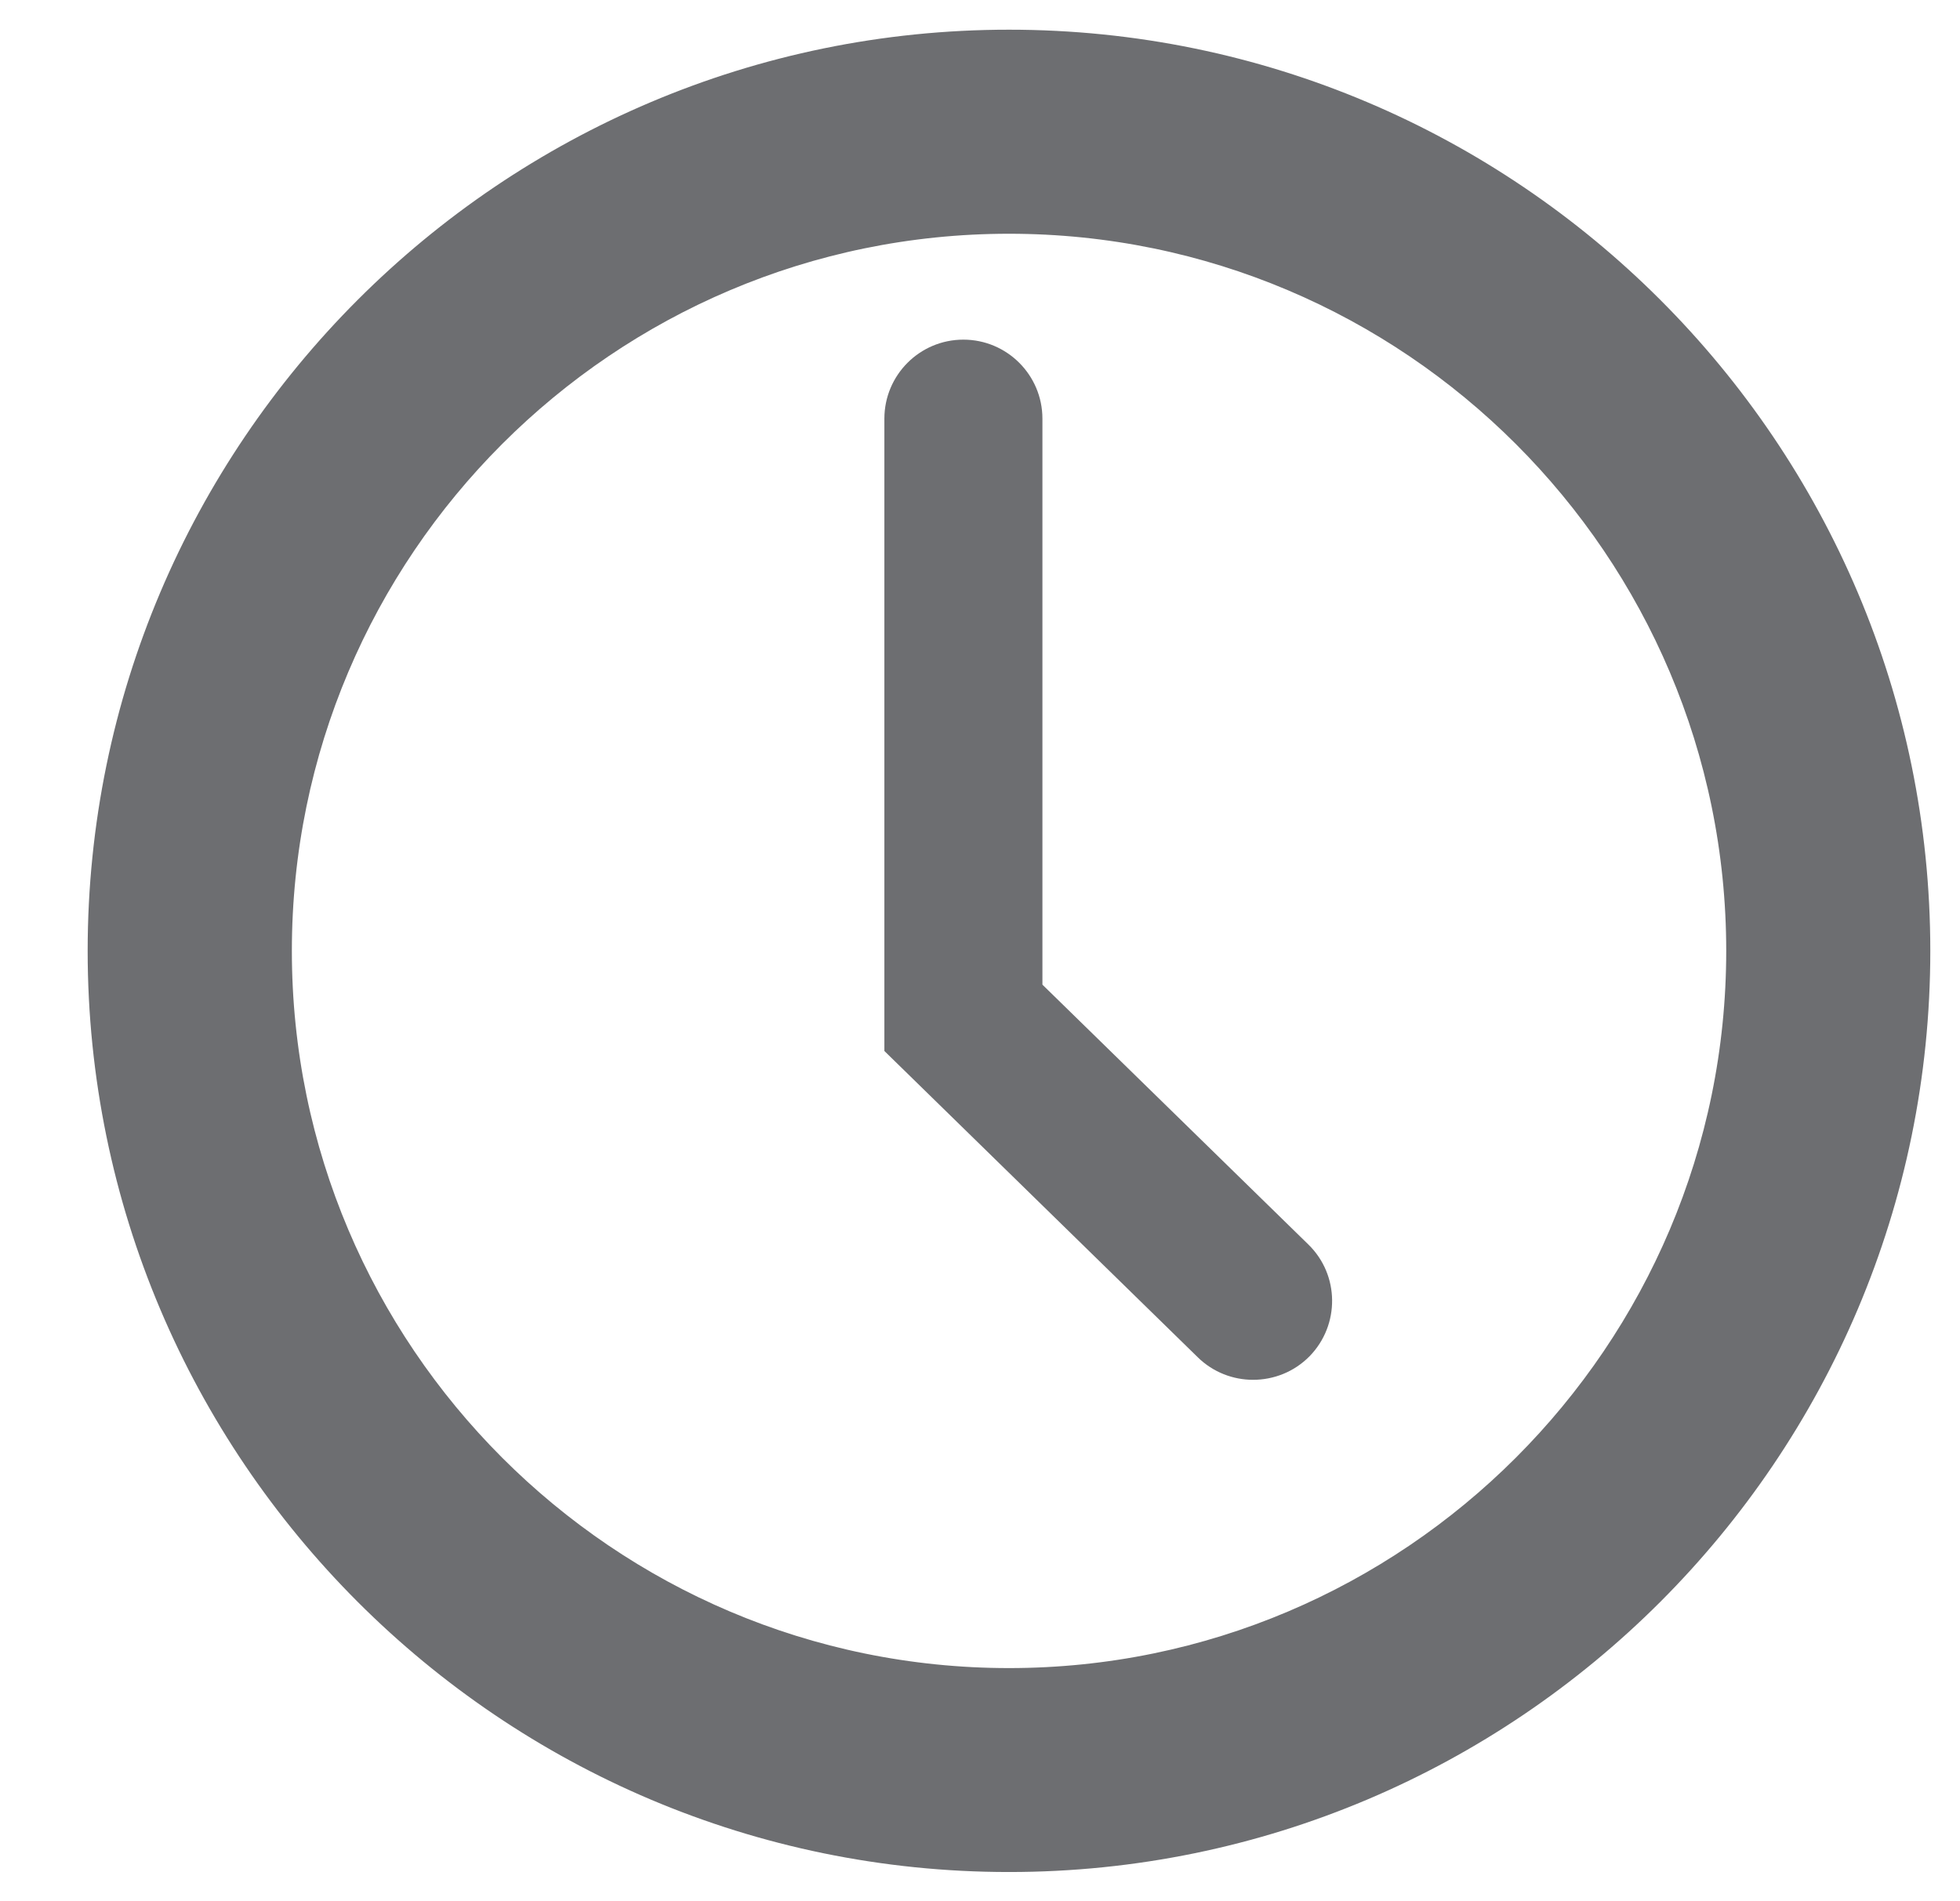
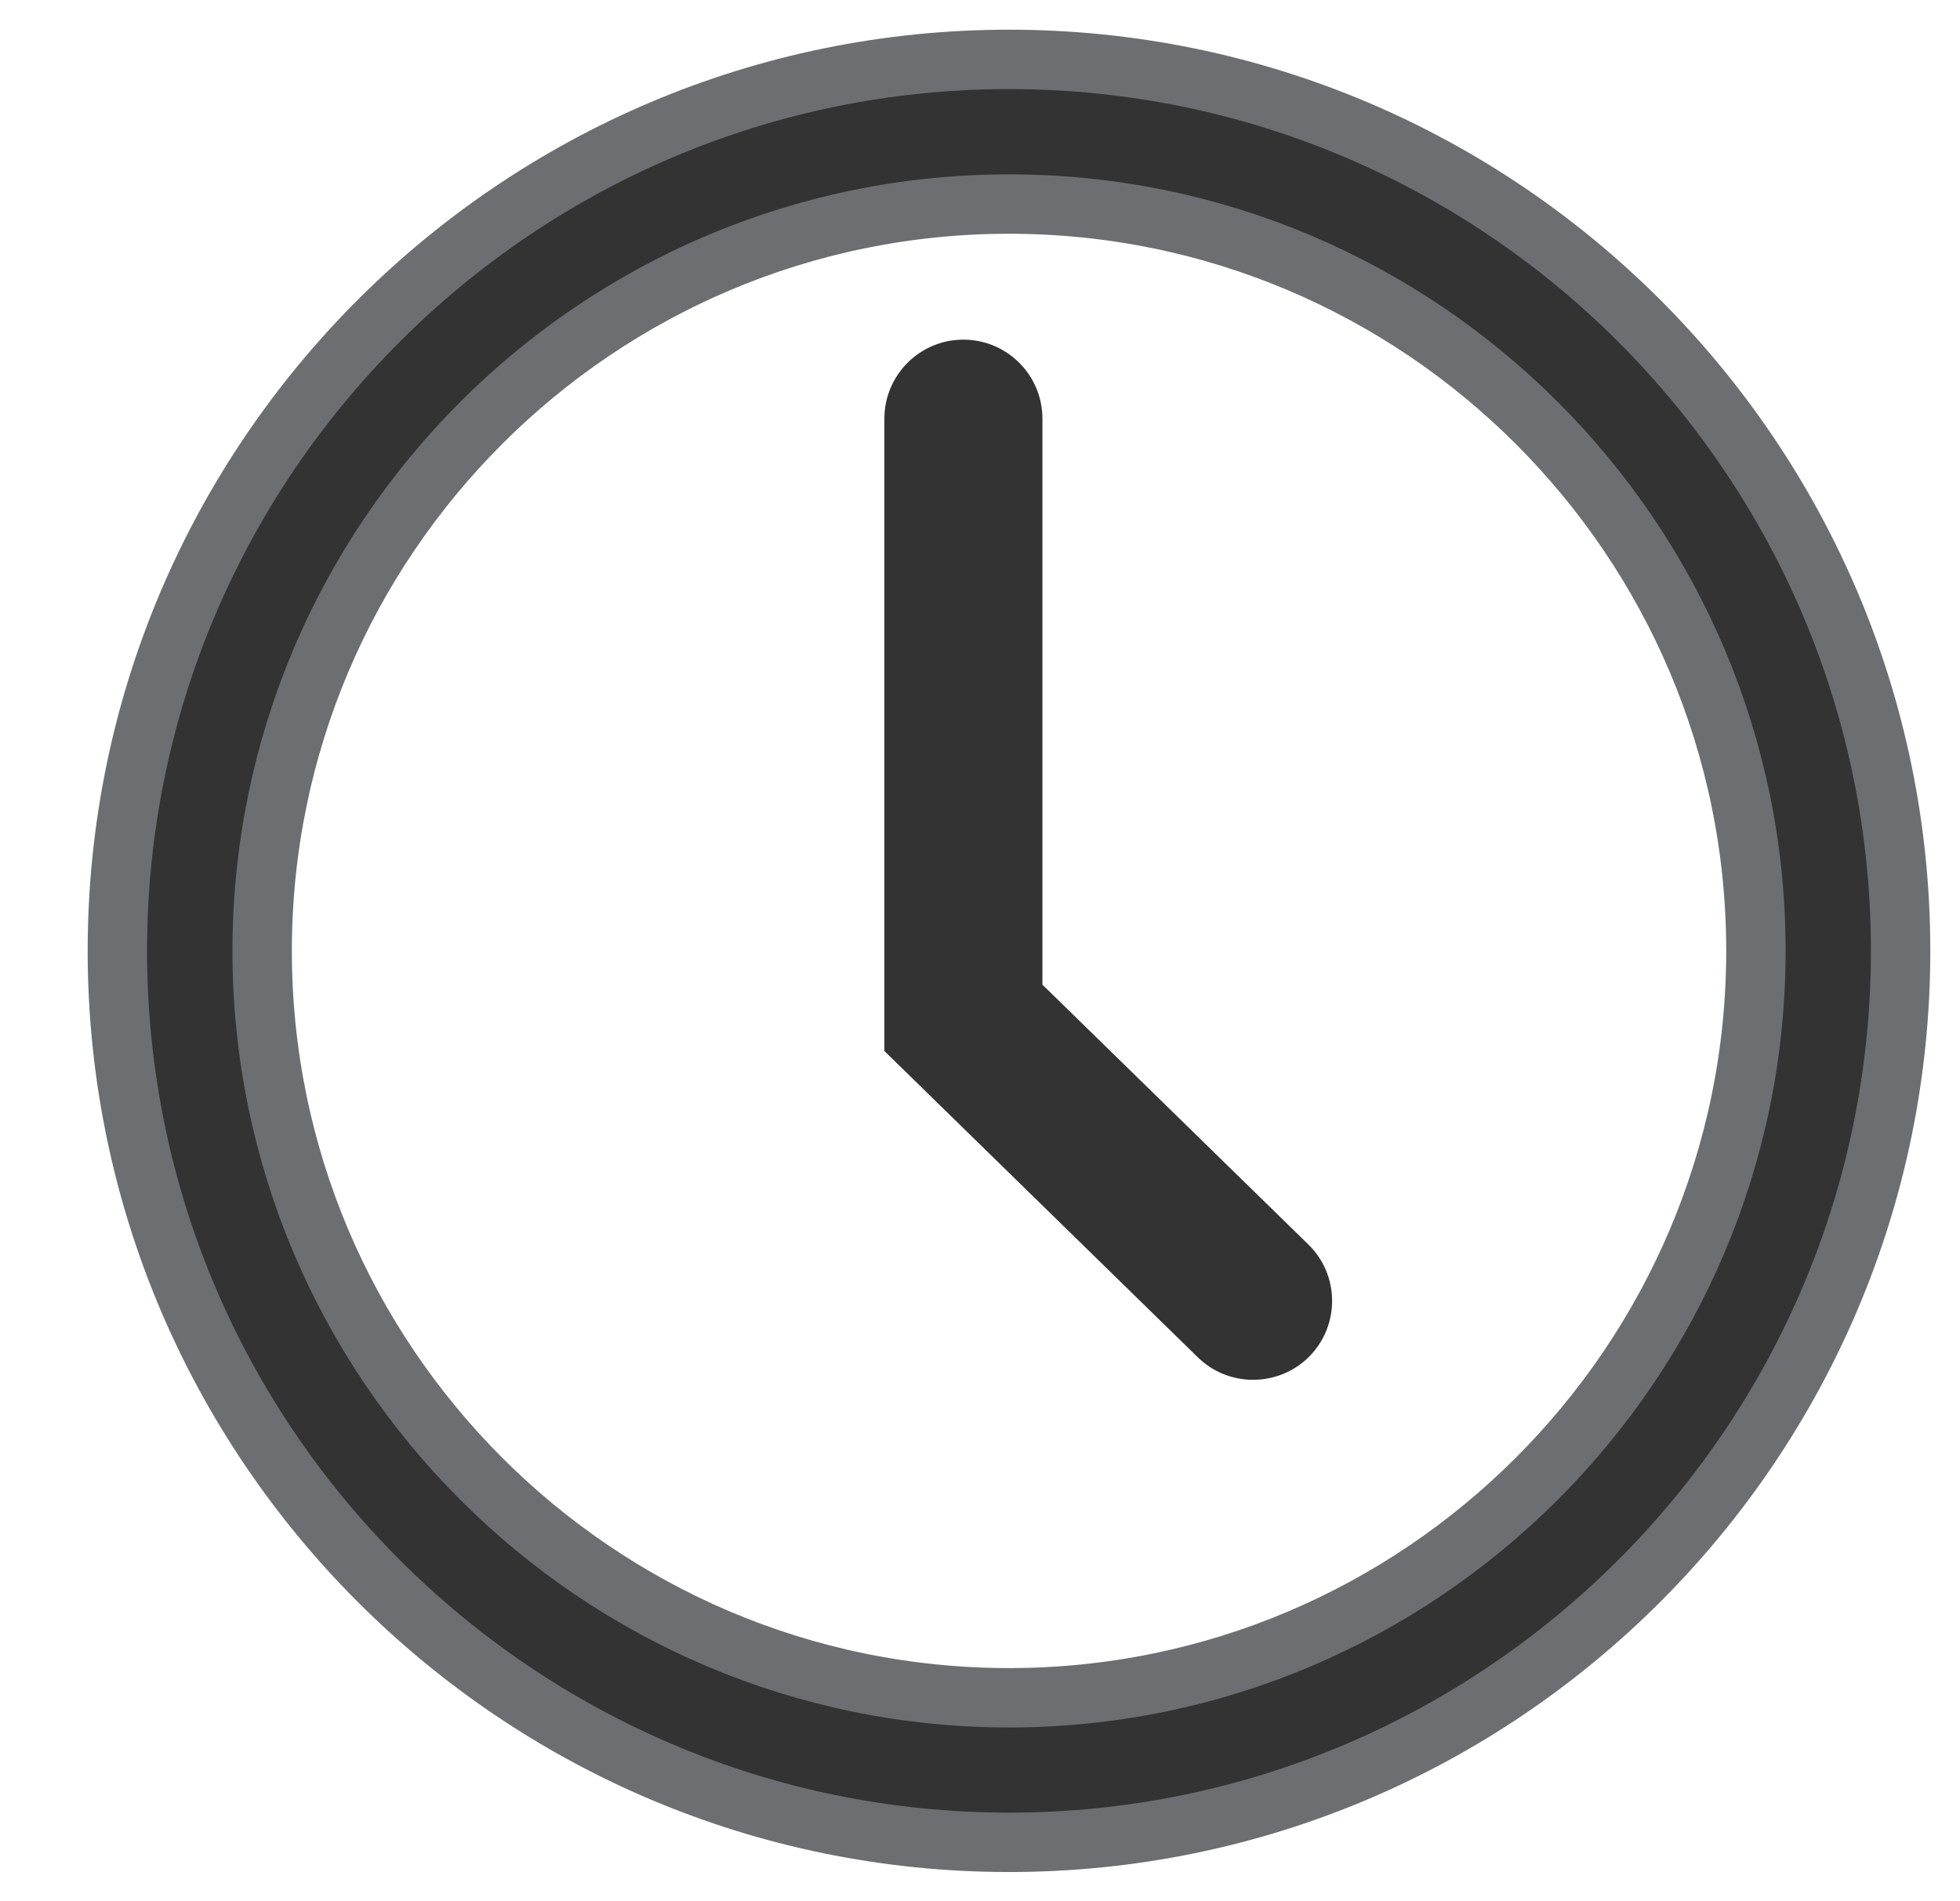
- <svg xmlns="http://www.w3.org/2000/svg" version="1.1" x="0px" y="0px" width="33px" height="32px" viewBox="3.5 4 33 32" enable-background="new 3.5 4 33 32" xml:space="preserve">
-   <g>
-     <path fill="#6D6E71" stroke="#6D6E71" stroke-miterlimit="10" d="M20.488,35.022c-8.279,0-15.012-6.732-15.012-15.012   C5.477,11.733,12.209,5,20.488,5C28.768,5,35.5,11.733,35.5,20.011C35.5,28.29,28.768,35.022,20.488,35.022 M20.488,7.436   c-6.934,0-12.574,5.641-12.574,12.575c0,6.932,5.641,12.577,12.574,12.577c6.933,0,12.576-5.646,12.576-12.577   C33.064,13.077,27.421,7.436,20.488,7.436" />
-     <path fill="#6D6E71" d="M24.597,27.234c-0.333,0-0.671-0.125-0.931-0.38l-5.276-5.157V11.05c0-0.734,0.595-1.331,1.33-1.331   c0.734,0,1.331,0.596,1.331,1.331v9.53l4.478,4.376c0.525,0.512,0.533,1.354,0.021,1.88C25.289,27.102,24.943,27.234,24.597,27.234   " />
+ <svg xmlns="http://www.w3.org/2000/svg" version="1.1" x="0px" y="0px" width="33px" height="32px" viewBox="3.5 4 33 32" enable-background="new 3.5 4 33 32" xml:space="preserve" id="svg16">
+   <defs id="defs20" />
+   <g id="g14" style="display:inline">
+     <path stroke-miterlimit="10" d="M 20.488,35.022 C 12.209,35.022 5.476,28.29 5.476,20.01 5.477,11.733 12.209,5 20.488,5 28.768,5 35.5,11.733 35.5,20.011 c 0,8.279 -6.732,15.011 -15.012,15.011 m 0,-27.586 c -6.934,0 -12.574,5.641 -12.574,12.575 0,6.932 5.641,12.577 12.574,12.577 6.933,0 12.576,-5.646 12.576,-12.577 0,-6.934 -5.643,-12.575 -12.576,-12.575" id="path10" style="fill:#333333;fill-opacity:1;stroke:#6d6e71;stroke-miterlimit:10" />
+     <path d="m 24.597,27.234 c -0.333,0 -0.671,-0.125 -0.931,-0.38 L 18.39,21.697 V 11.05 c 0,-0.734 0.595,-1.331 1.33,-1.331 0.734,0 1.331,0.596 1.331,1.331 v 9.53 l 4.478,4.376 c 0.525,0.512 0.533,1.354 0.021,1.88 -0.261,0.266 -0.607,0.398 -0.953,0.398" id="path12" style="fill:#333333;fill-opacity:1" />
  </g>
</svg>
